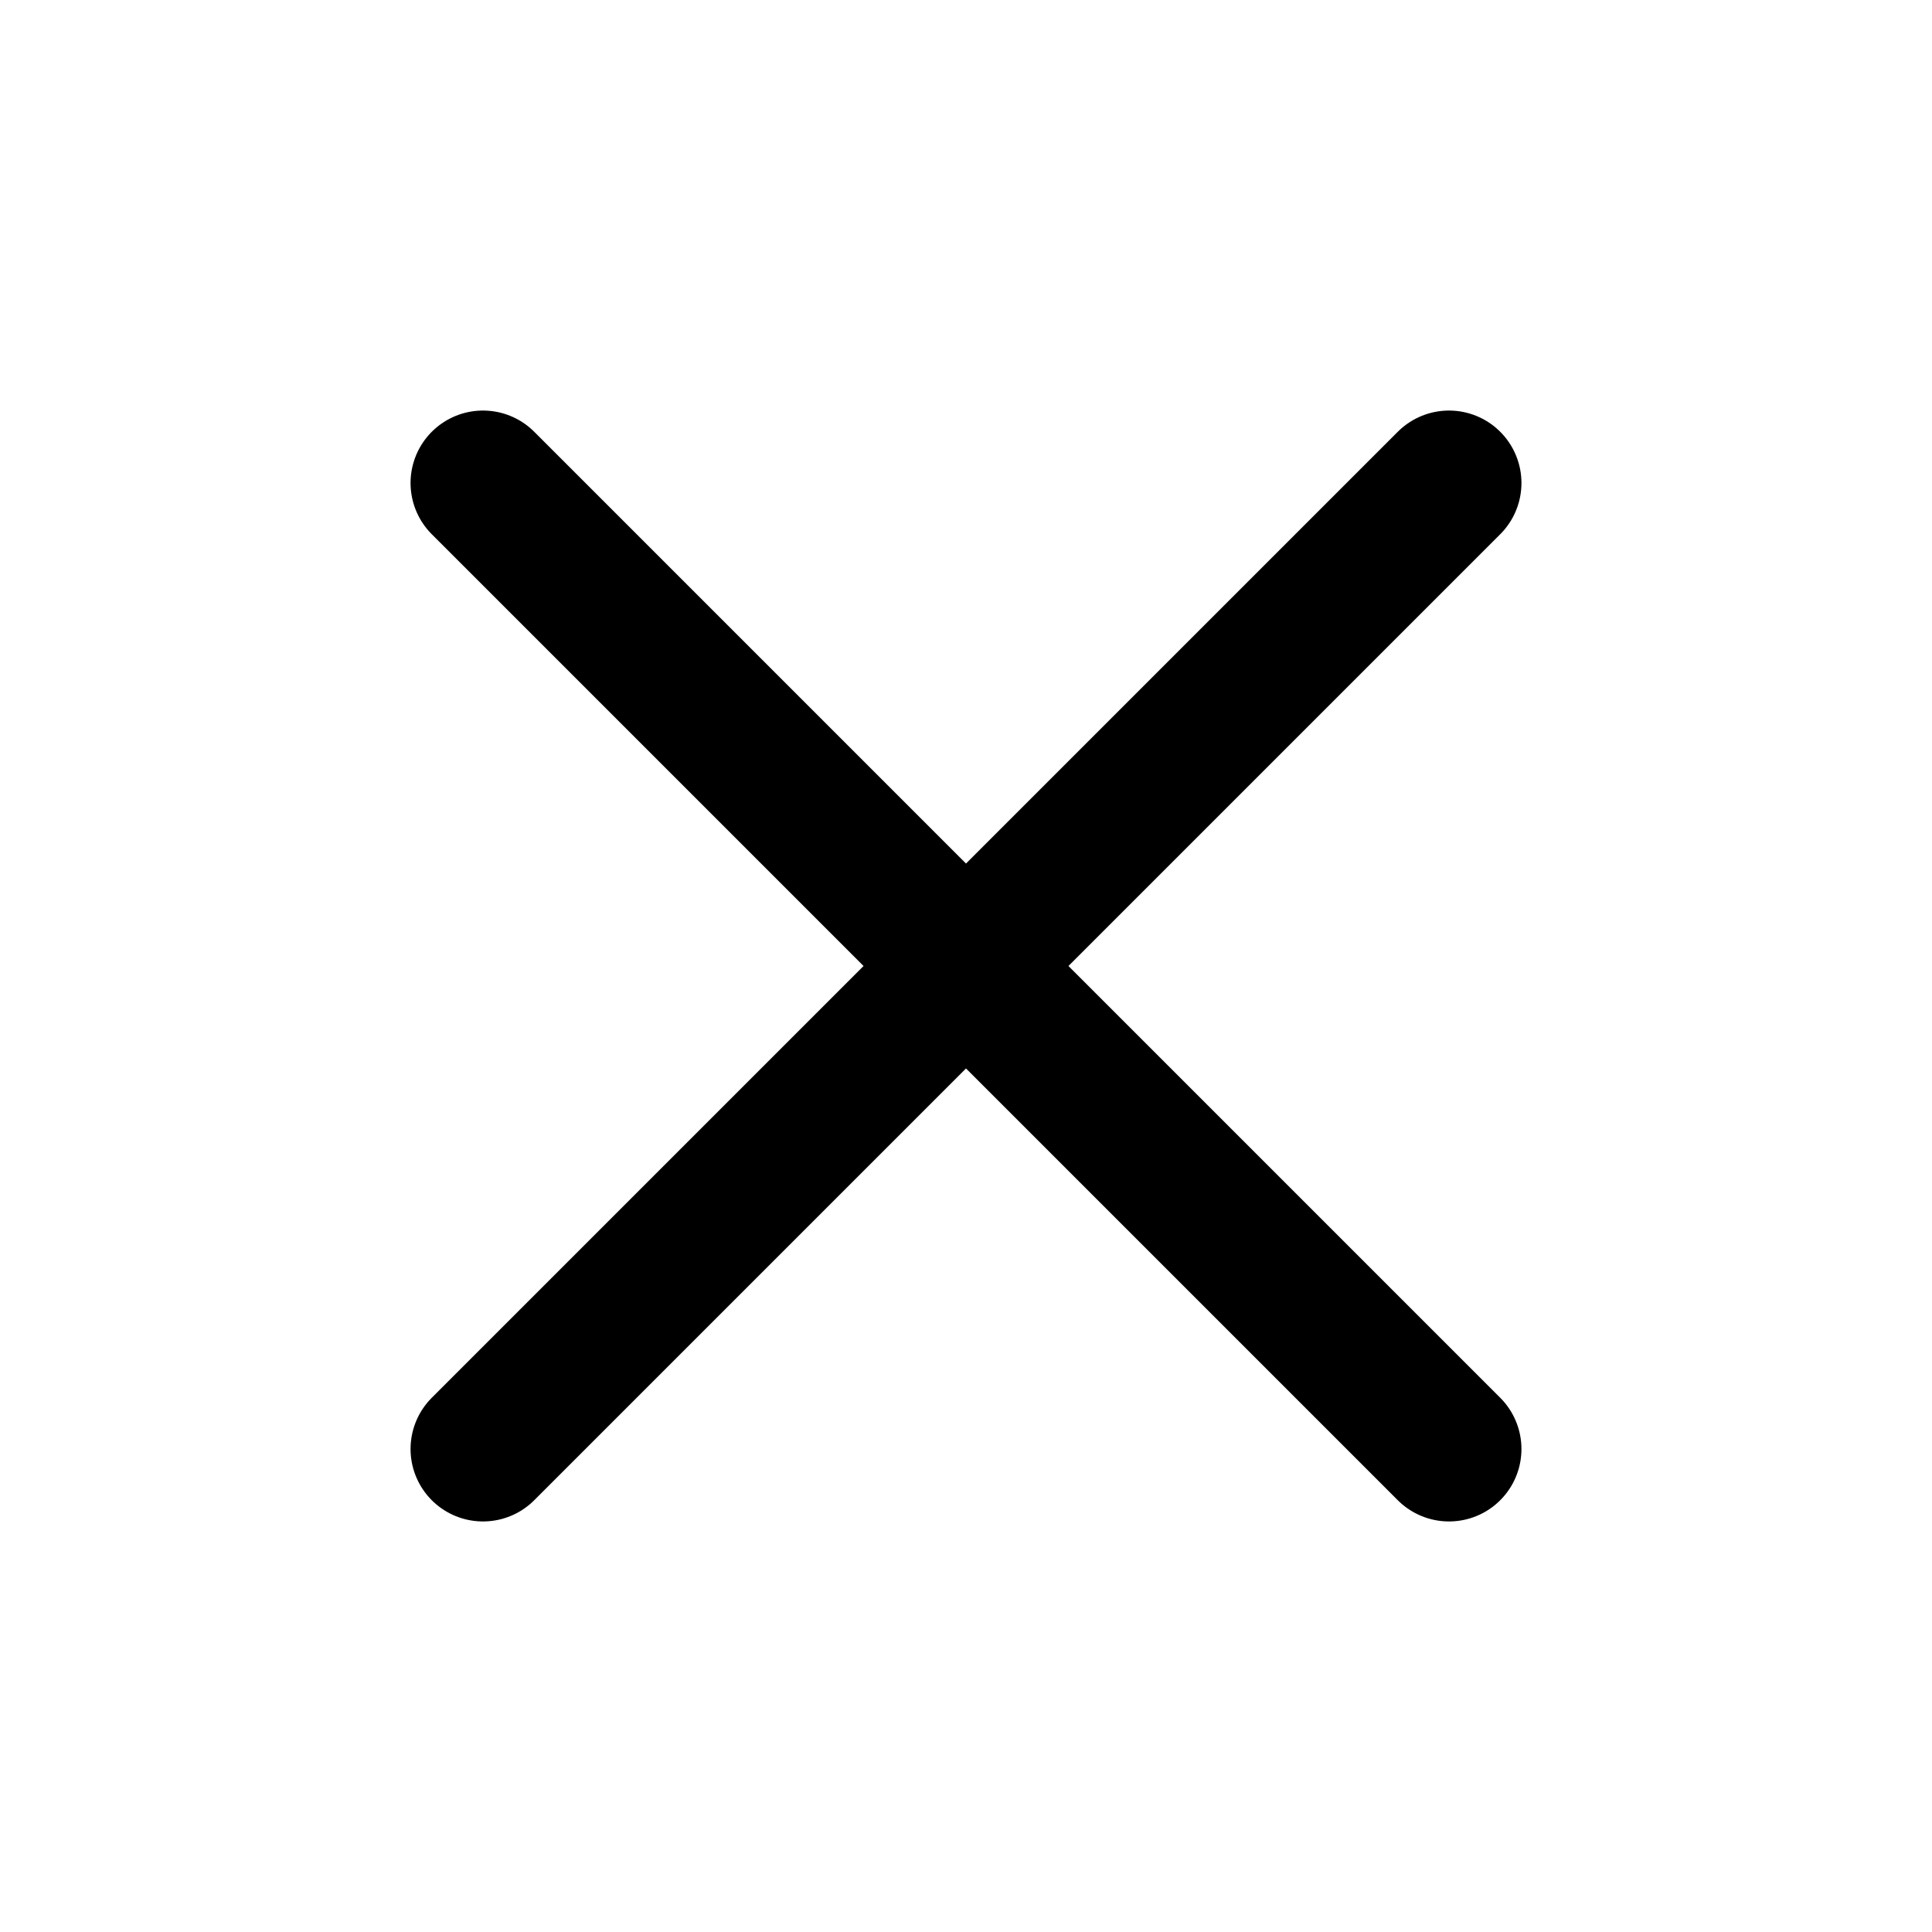
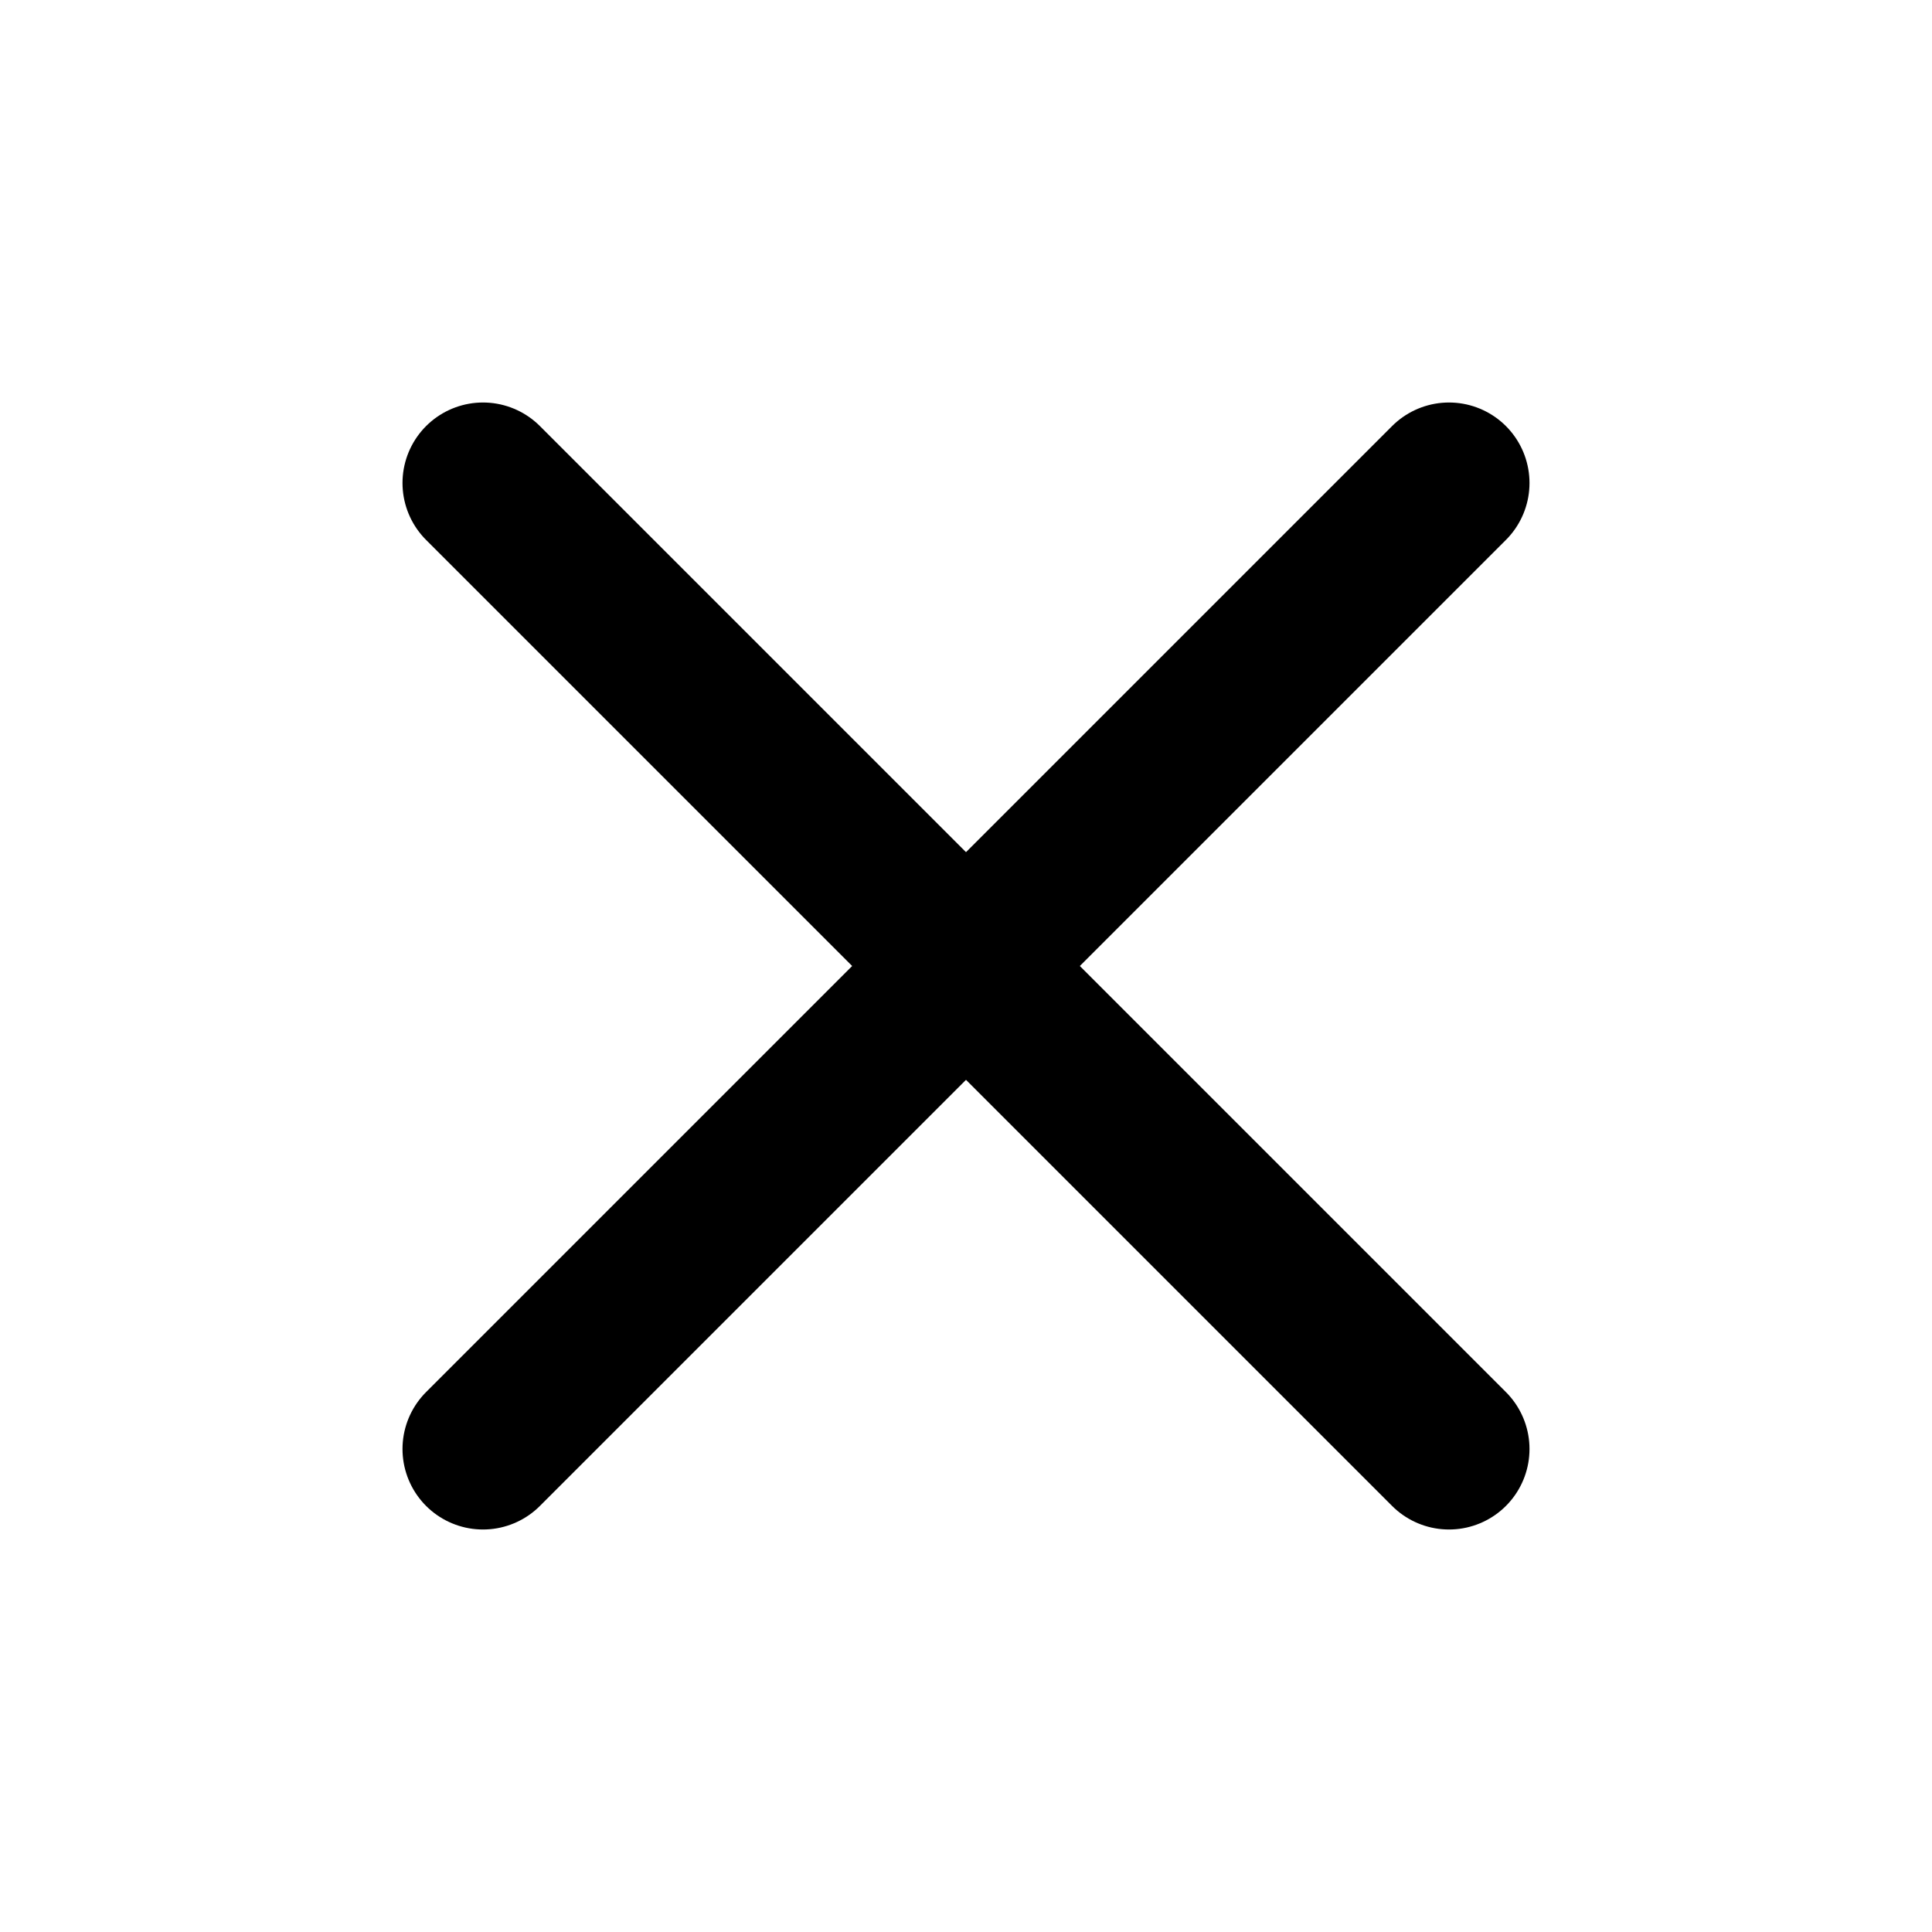
- <svg xmlns="http://www.w3.org/2000/svg" width="24" height="24" viewBox="0 0 24 24" fill="none" stroke="#000" stroke-width="1.8" stroke-linecap="round" stroke-linejoin="round">
-   <path d="M6 6l12 12M18 6L6 18" />
+ <svg xmlns="http://www.w3.org/2000/svg" width="24" height="24" viewBox="0 0 24 24" fill="none" stroke="#000" stroke-width="2" stroke-linecap="round" stroke-linejoin="round">
+   <path d="M18 6 6 18" />
+   <path d="m6 6 12 12" />
</svg>
